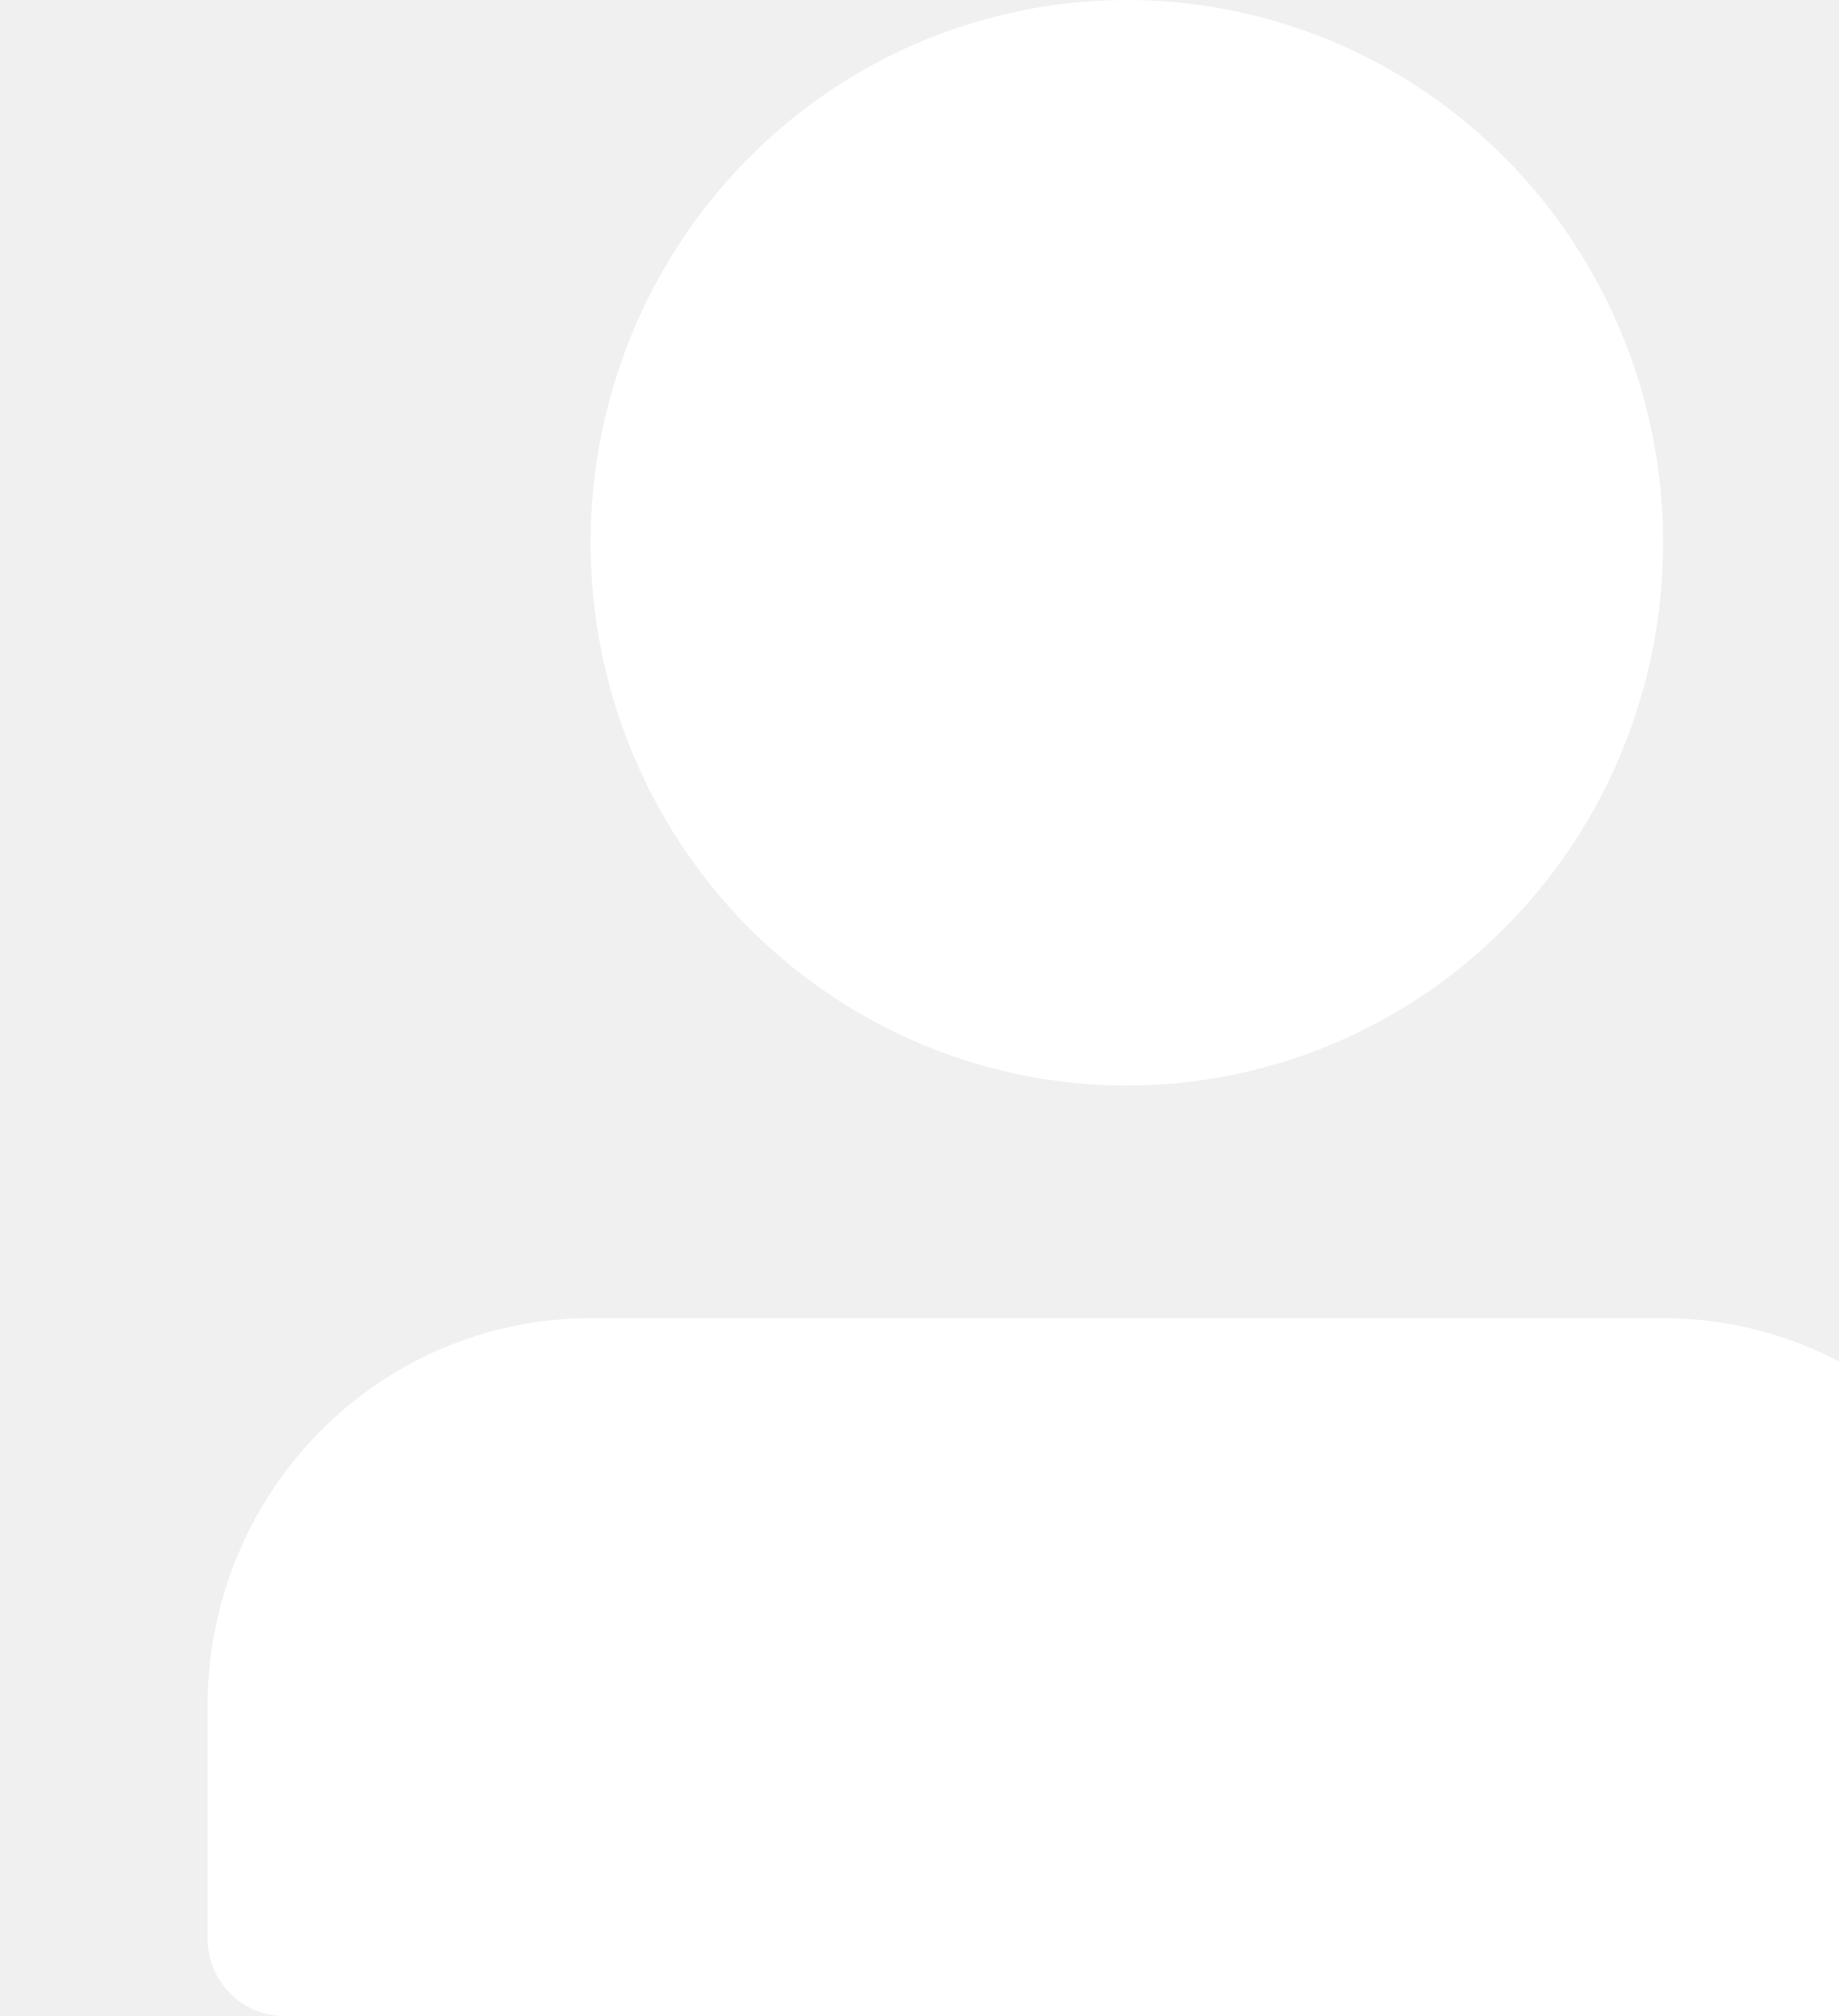
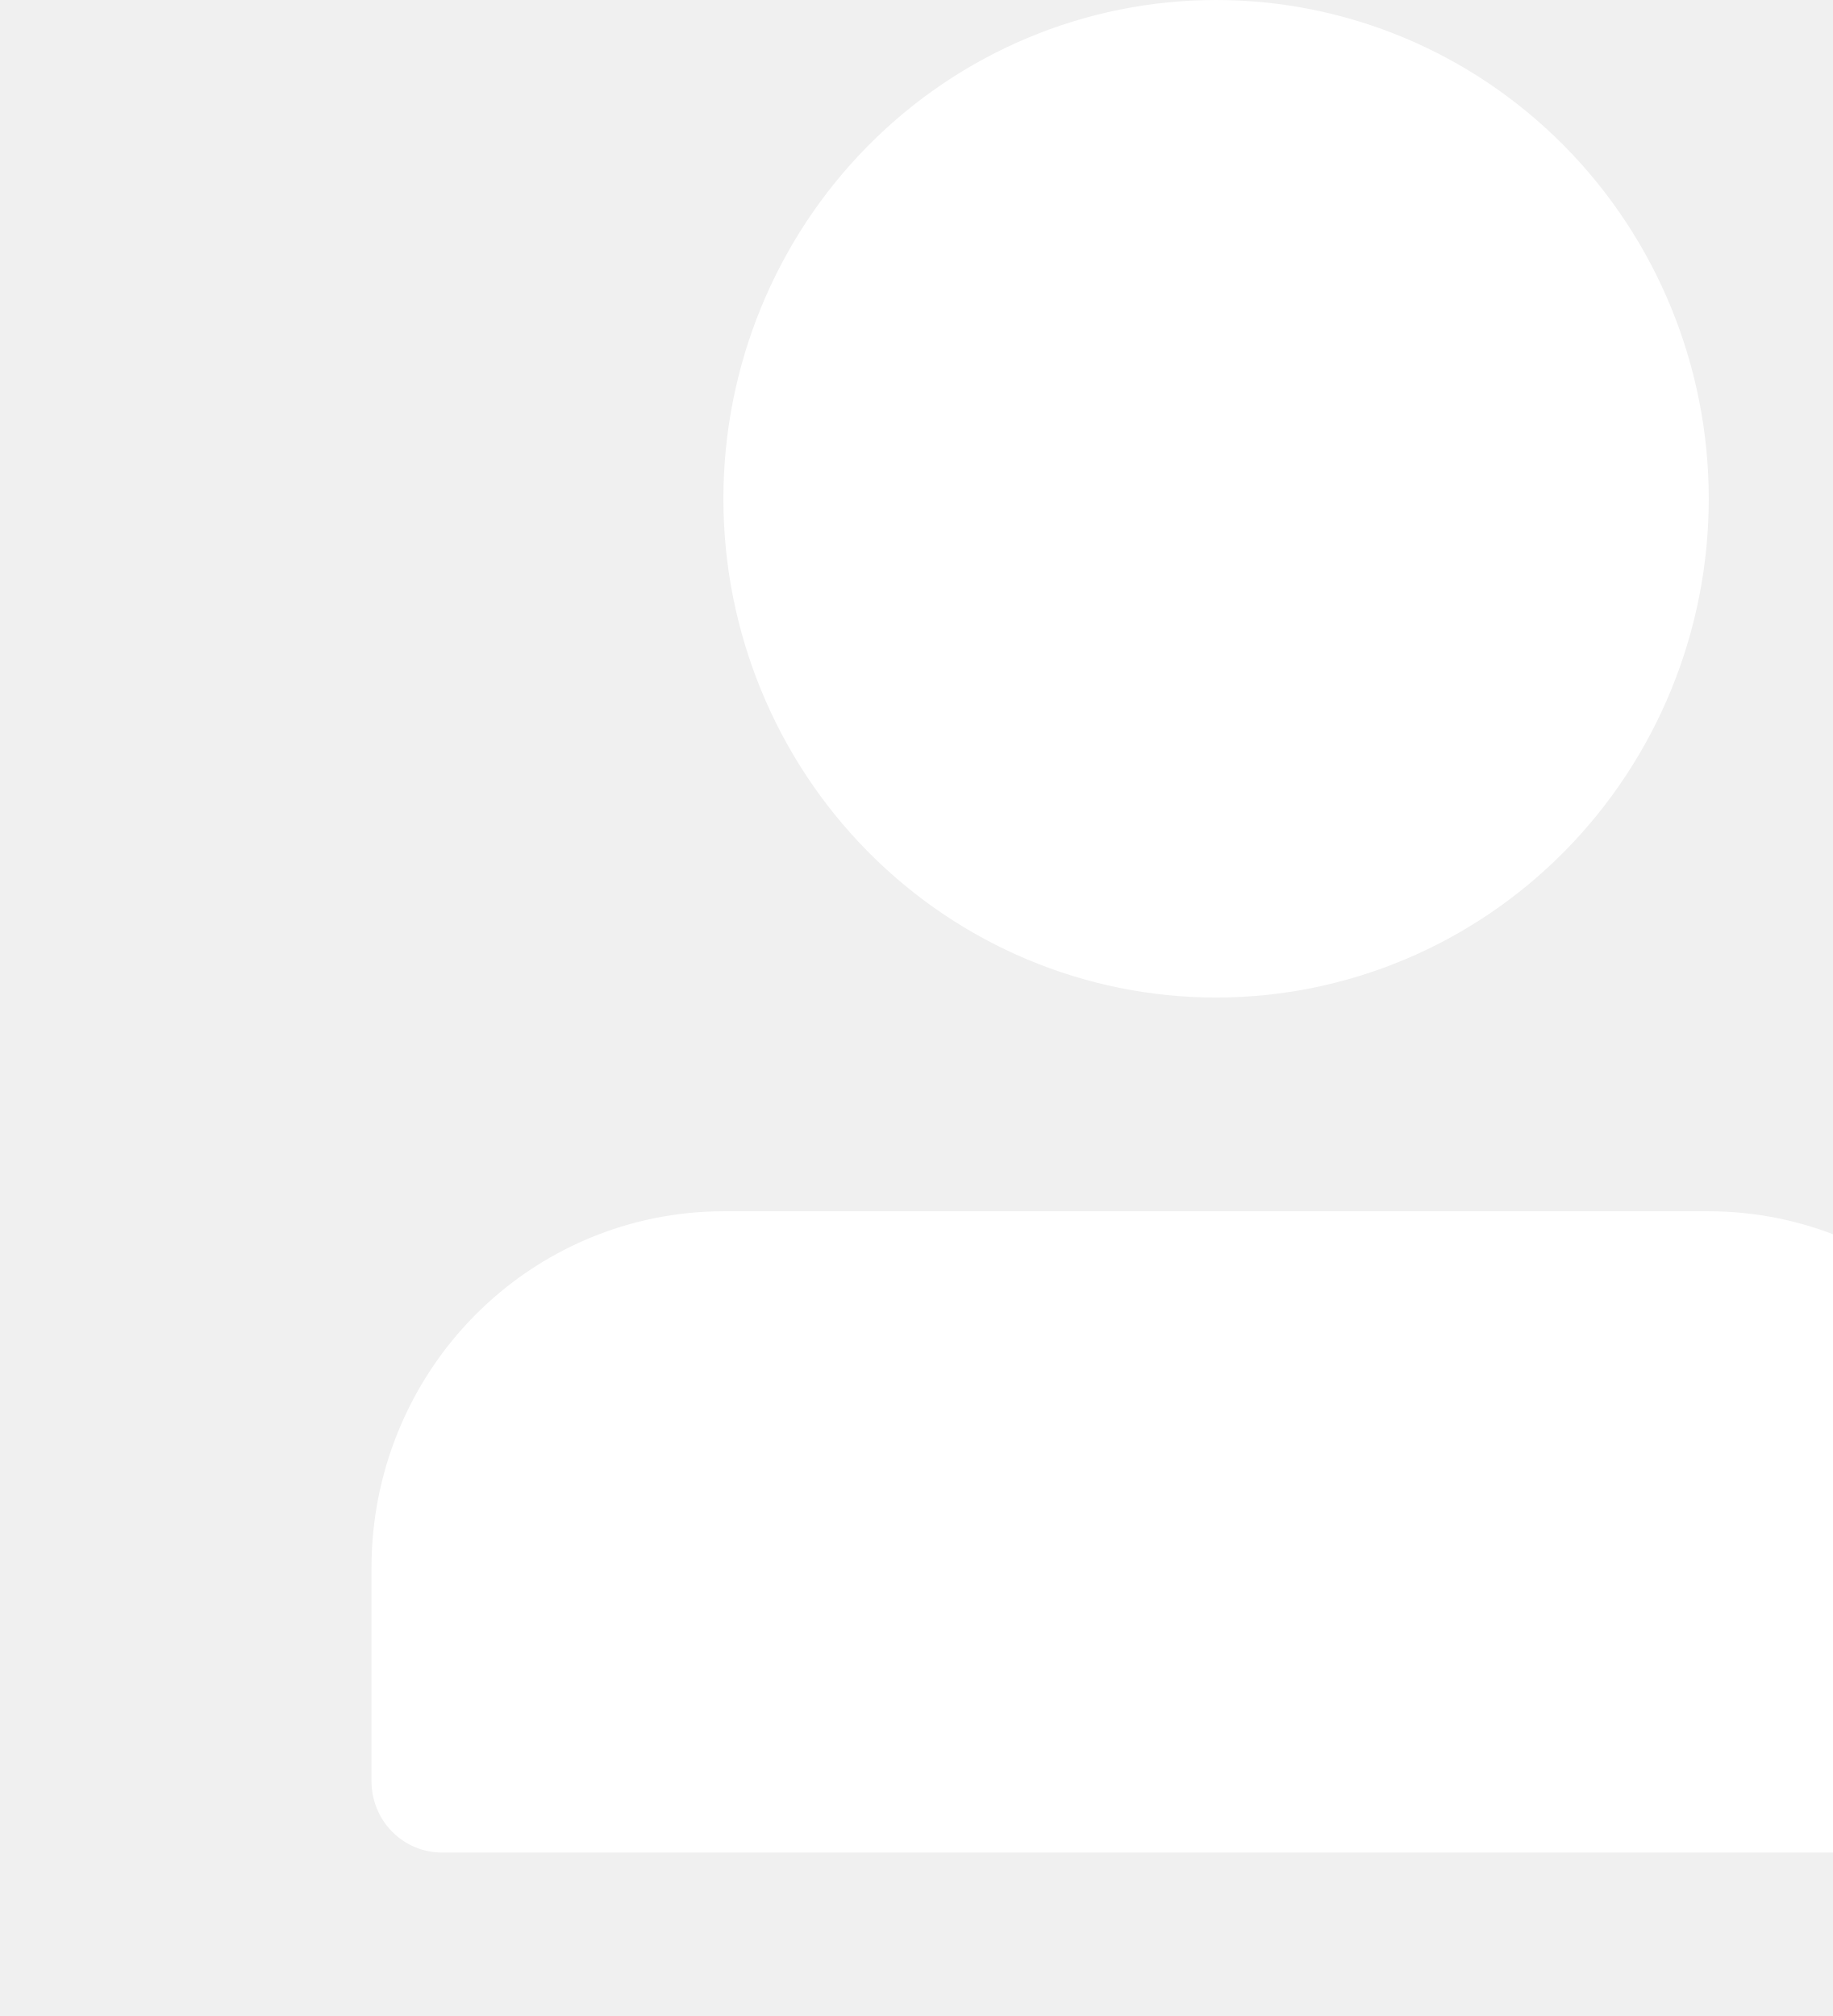
- <svg xmlns="http://www.w3.org/2000/svg" width="31" height="34" viewBox="0 0 24 34" fill="none">
+ <svg xmlns="http://www.w3.org/2000/svg" width="30" height="33" viewBox="0 0 20 37" fill="none">
  <path d="M6.458 9.154C6.458 11.582 7.411 13.91 9.107 15.627C10.802 17.343 13.102 18.308 15.5 18.308C17.898 18.308 20.198 17.343 21.893 15.627C23.589 13.91 24.542 11.582 24.542 9.154C24.542 6.726 23.589 4.398 21.893 2.681C20.198 0.964 17.898 0 15.5 0C13.102 0 10.802 0.964 9.107 2.681C7.411 4.398 6.458 6.726 6.458 9.154ZM28.417 34H1.292C0.949 34 0.621 33.862 0.378 33.617C0.136 33.372 0 33.039 0 32.692V28.769C0 27.035 0.68 25.372 1.892 24.146C3.103 22.92 4.745 22.231 6.458 22.231H24.542C26.255 22.231 27.897 22.92 29.108 24.146C30.32 25.372 31 27.035 31 28.769V32.692C31 33.039 30.864 33.372 30.622 33.617C30.379 33.862 30.051 34 29.708 34H28.417Z" fill="white" />
</svg>
